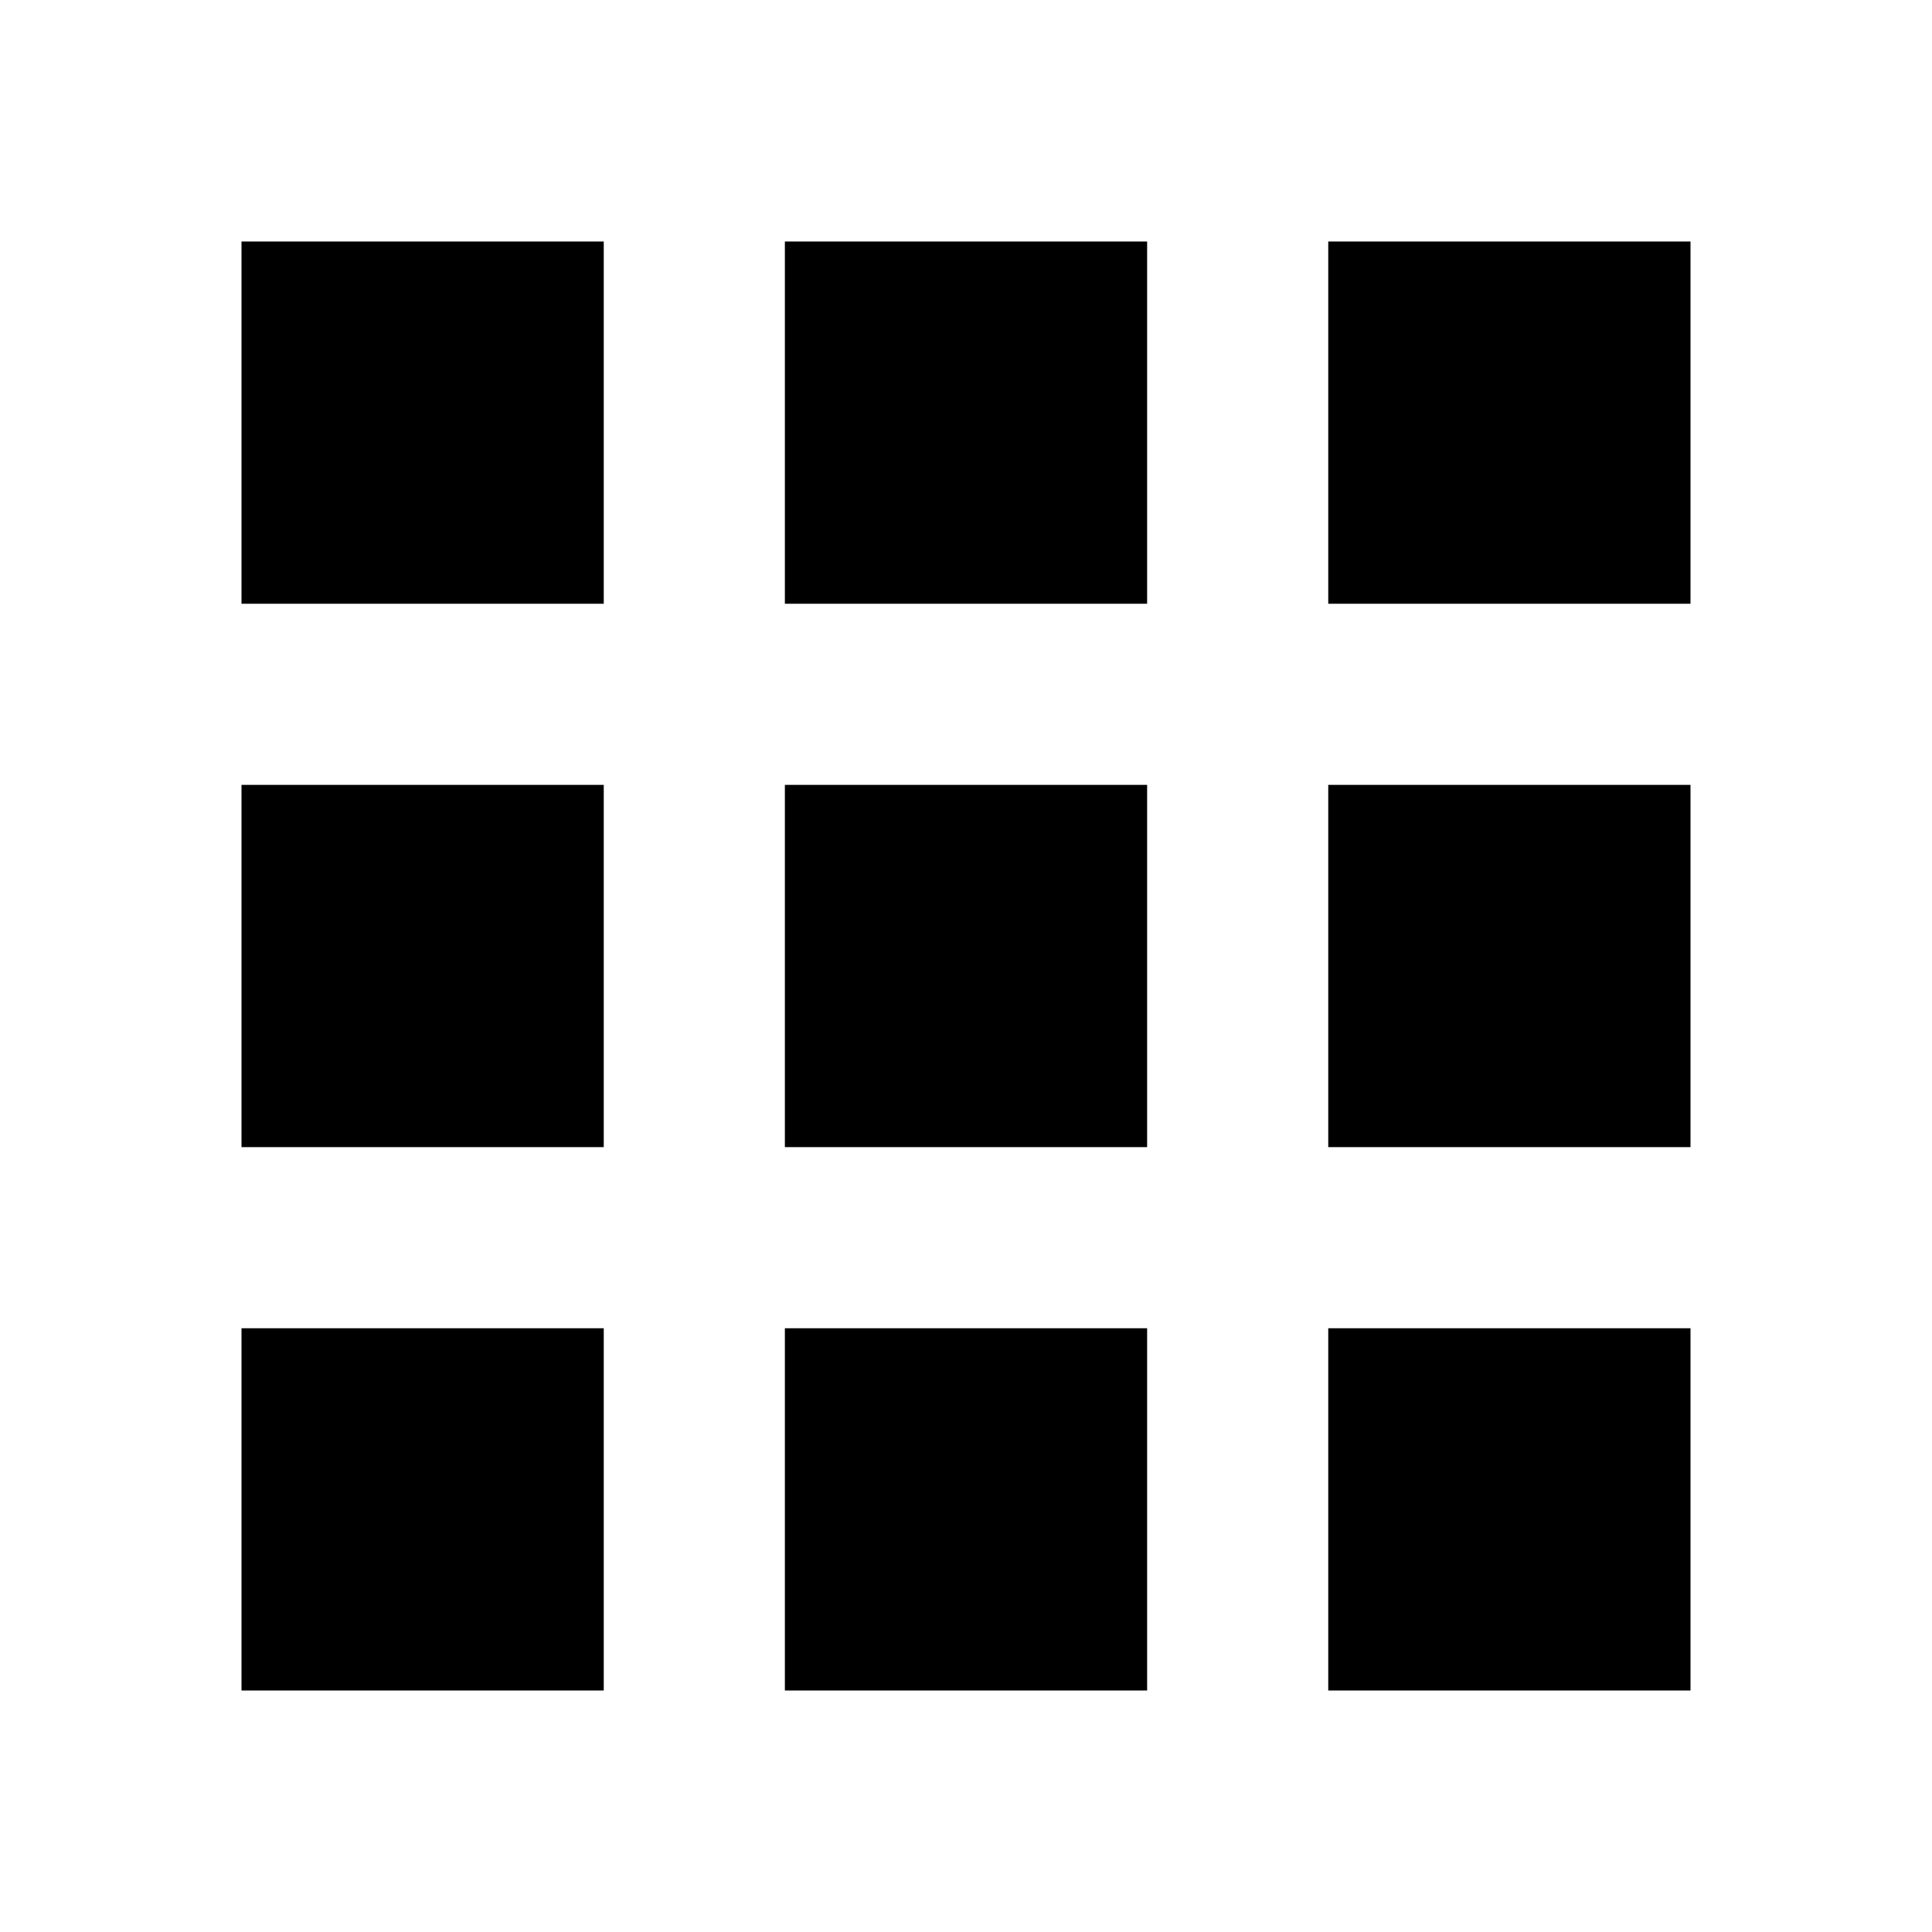
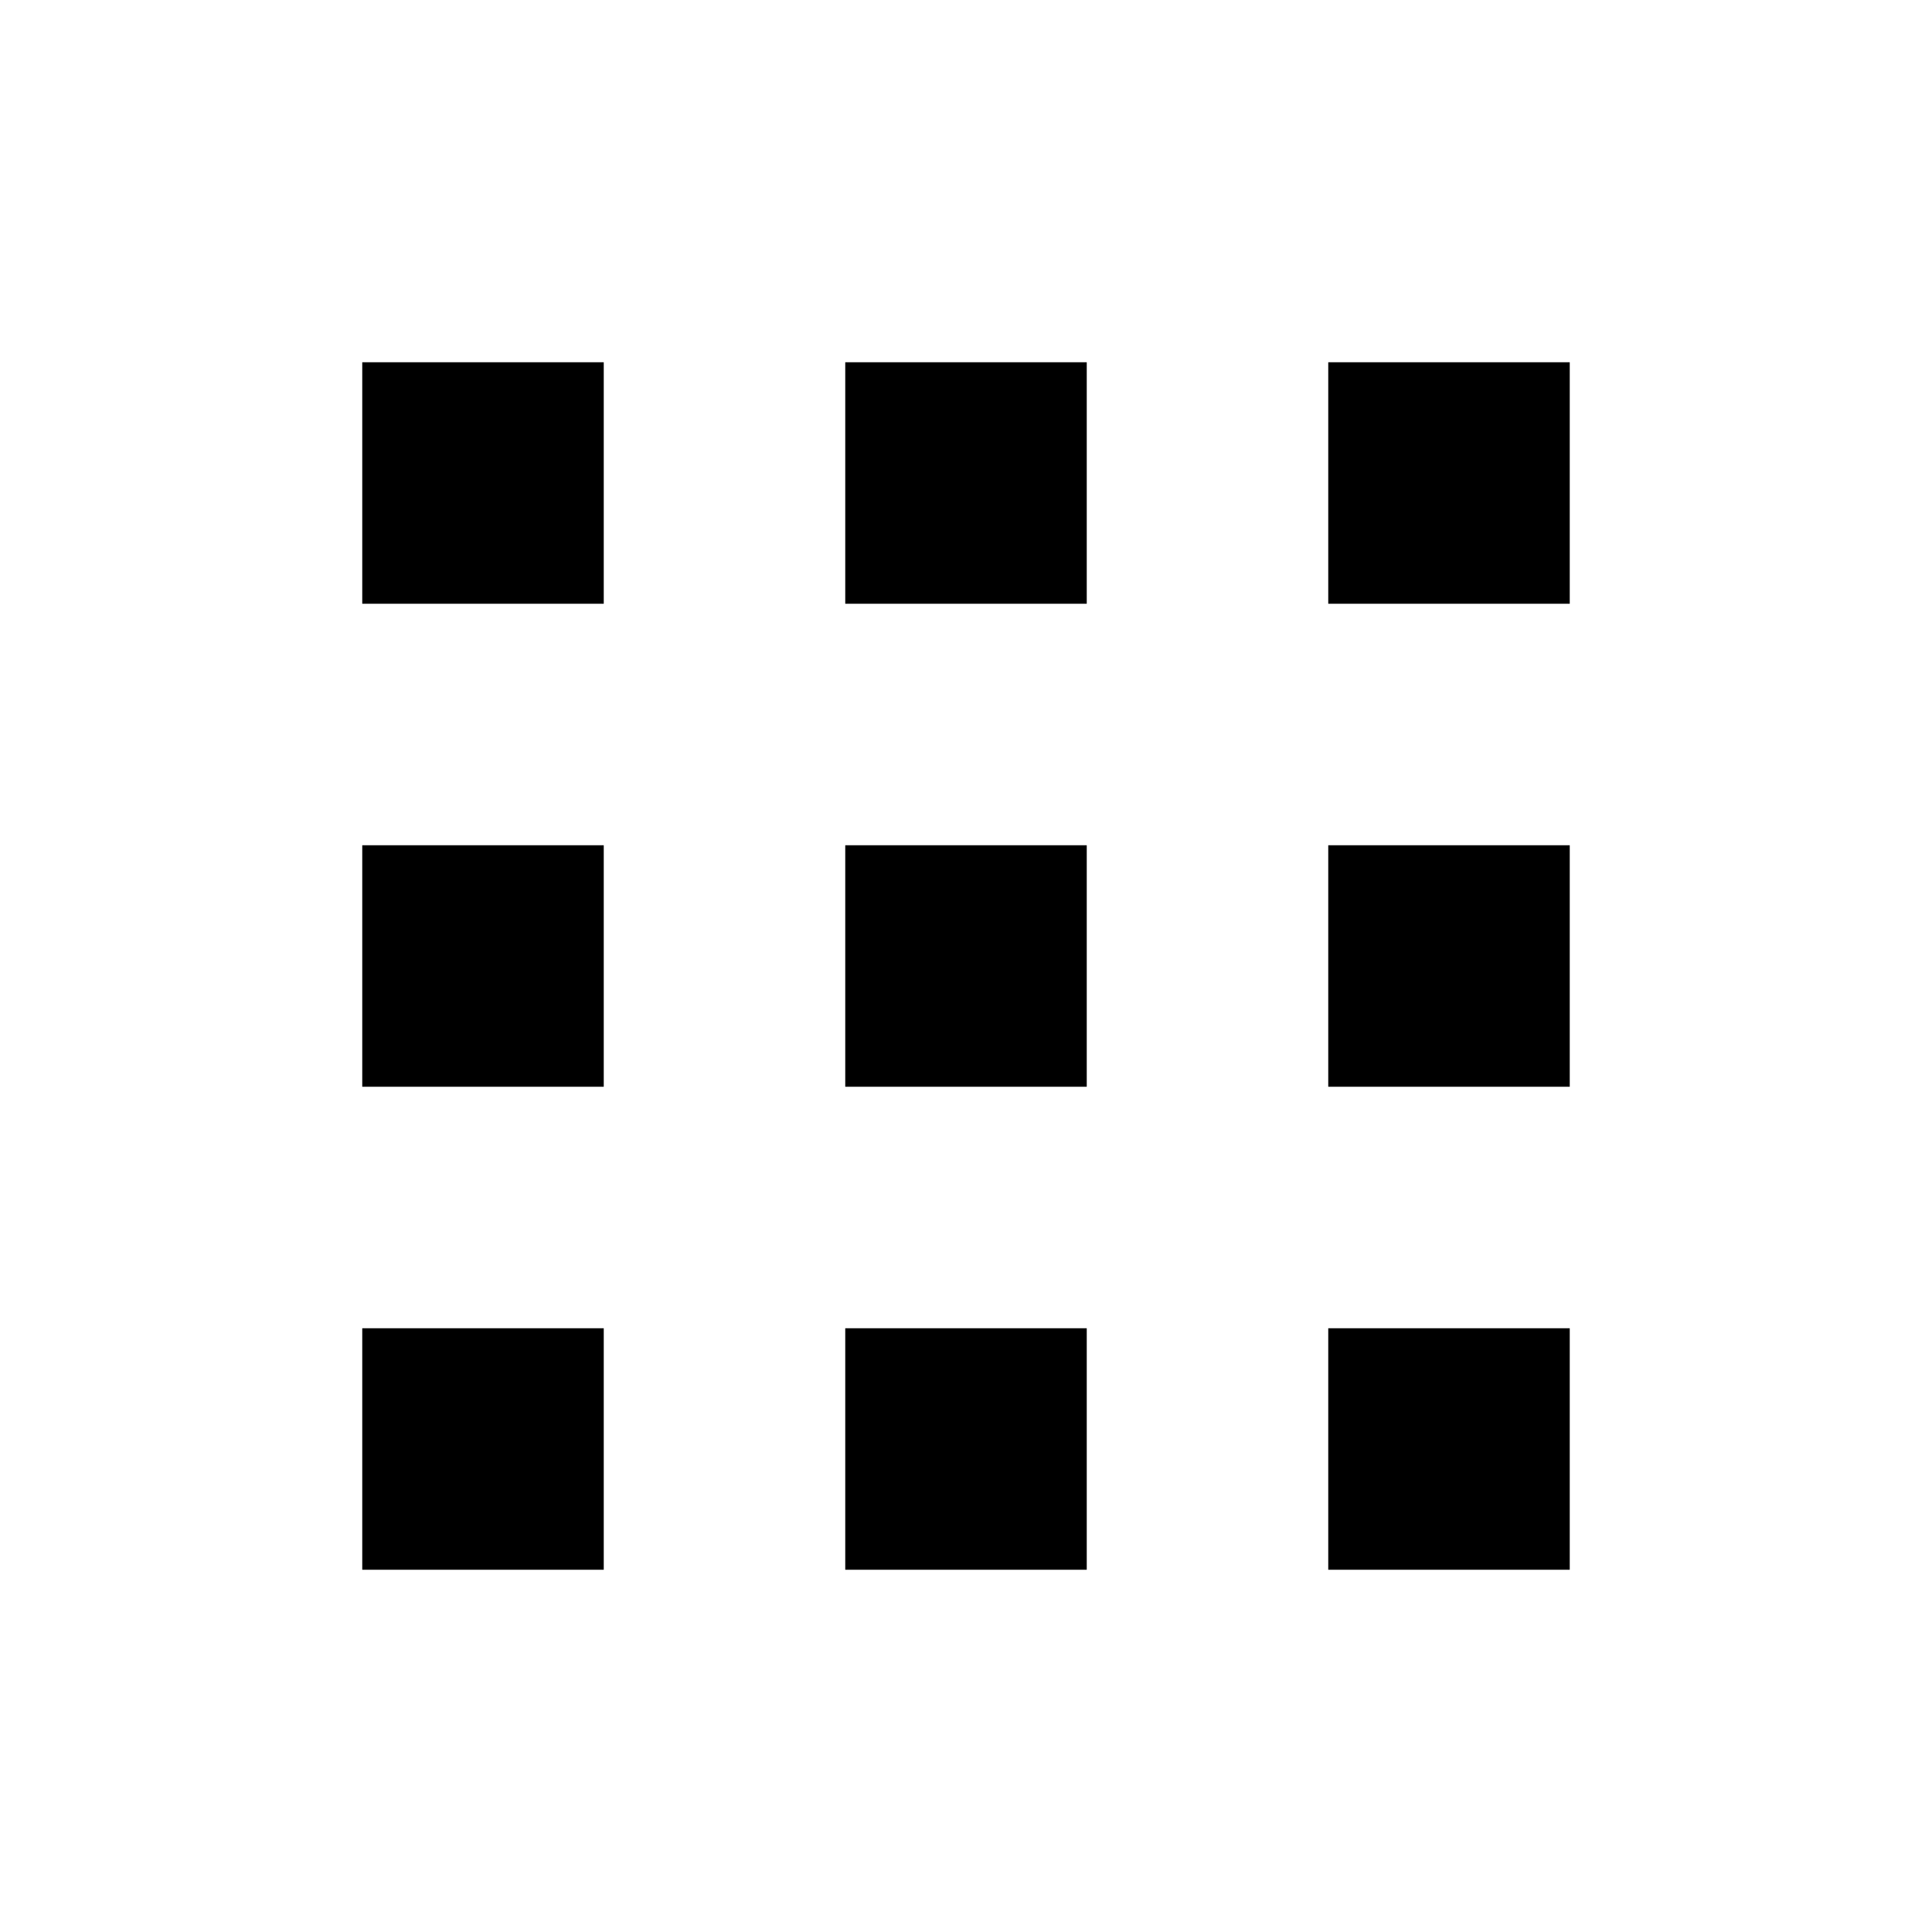
- <svg xmlns="http://www.w3.org/2000/svg" version="1.1" id="Layer_1" x="0px" y="0px" width="32px" height="32px" viewBox="0 0 32 32" enable-background="new 0 0 32 32" xml:space="preserve">
-   <g>
-     <rect x="4" y="4" width="6" height="6" />
-     <rect x="13" y="4" width="6" height="6" />
-     <rect x="22" y="4" width="6" height="6" />
-     <rect x="4" y="13" width="6" height="6" />
-     <rect x="13" y="13" width="6" height="6" />
-     <rect x="22" y="13" width="6" height="6" />
-     <rect x="4" y="22" width="6" height="6" />
-     <rect x="13" y="22" width="6" height="6" />
-     <rect x="22" y="22" width="6" height="6" />
-   </g>
+ <svg xmlns="http://www.w3.org/2000/svg" version="1.1" id="Layer_1" x="0px" y="0px" viewBox="0 0 32 32" enable-background="new 0 0 32 32" xml:space="preserve">
+   <rect x="6" y="6" width="4" height="4" />
+   <rect x="14" y="6" width="4" height="4" />
+   <rect x="22" y="6" width="4" height="4" />
+   <rect x="6" y="14" width="4" height="4" />
+   <rect x="14" y="14" width="4" height="4" />
+   <rect x="22" y="14" width="4" height="4" />
+   <rect x="6" y="22" width="4" height="4" />
+   <rect x="14" y="22" width="4" height="4" />
+   <rect x="22" y="22" width="4" height="4" />
</svg>
